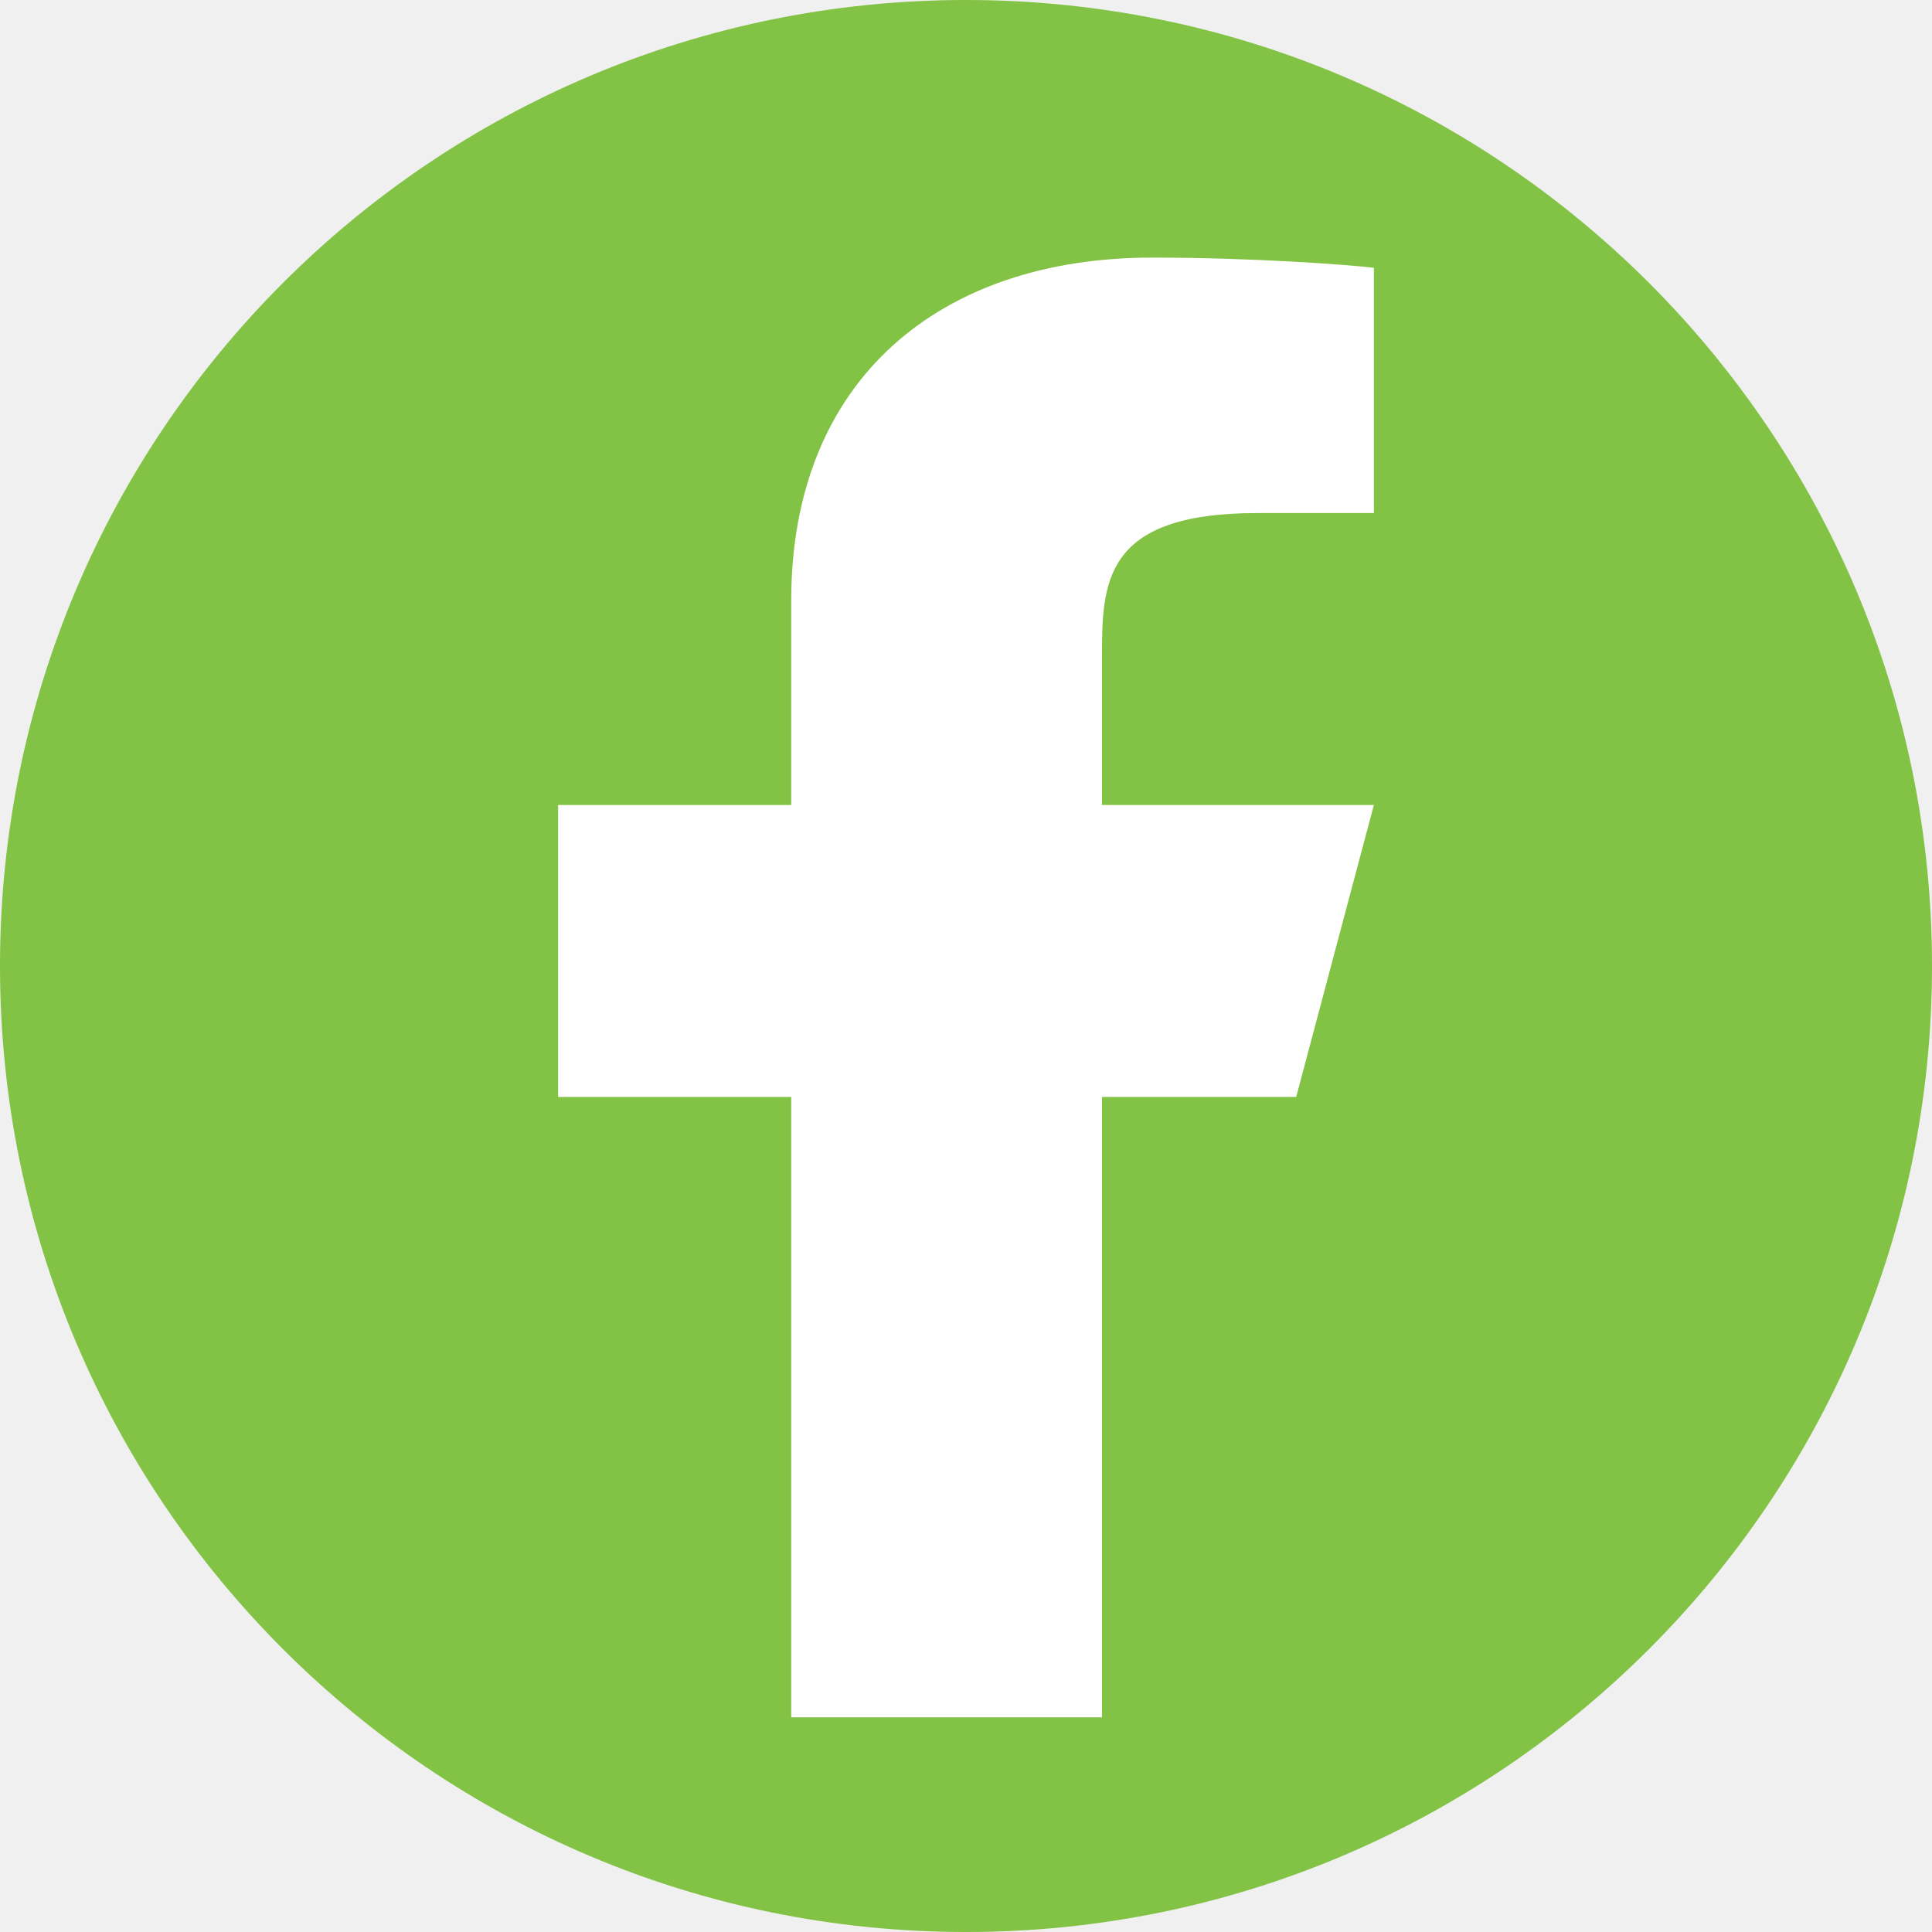
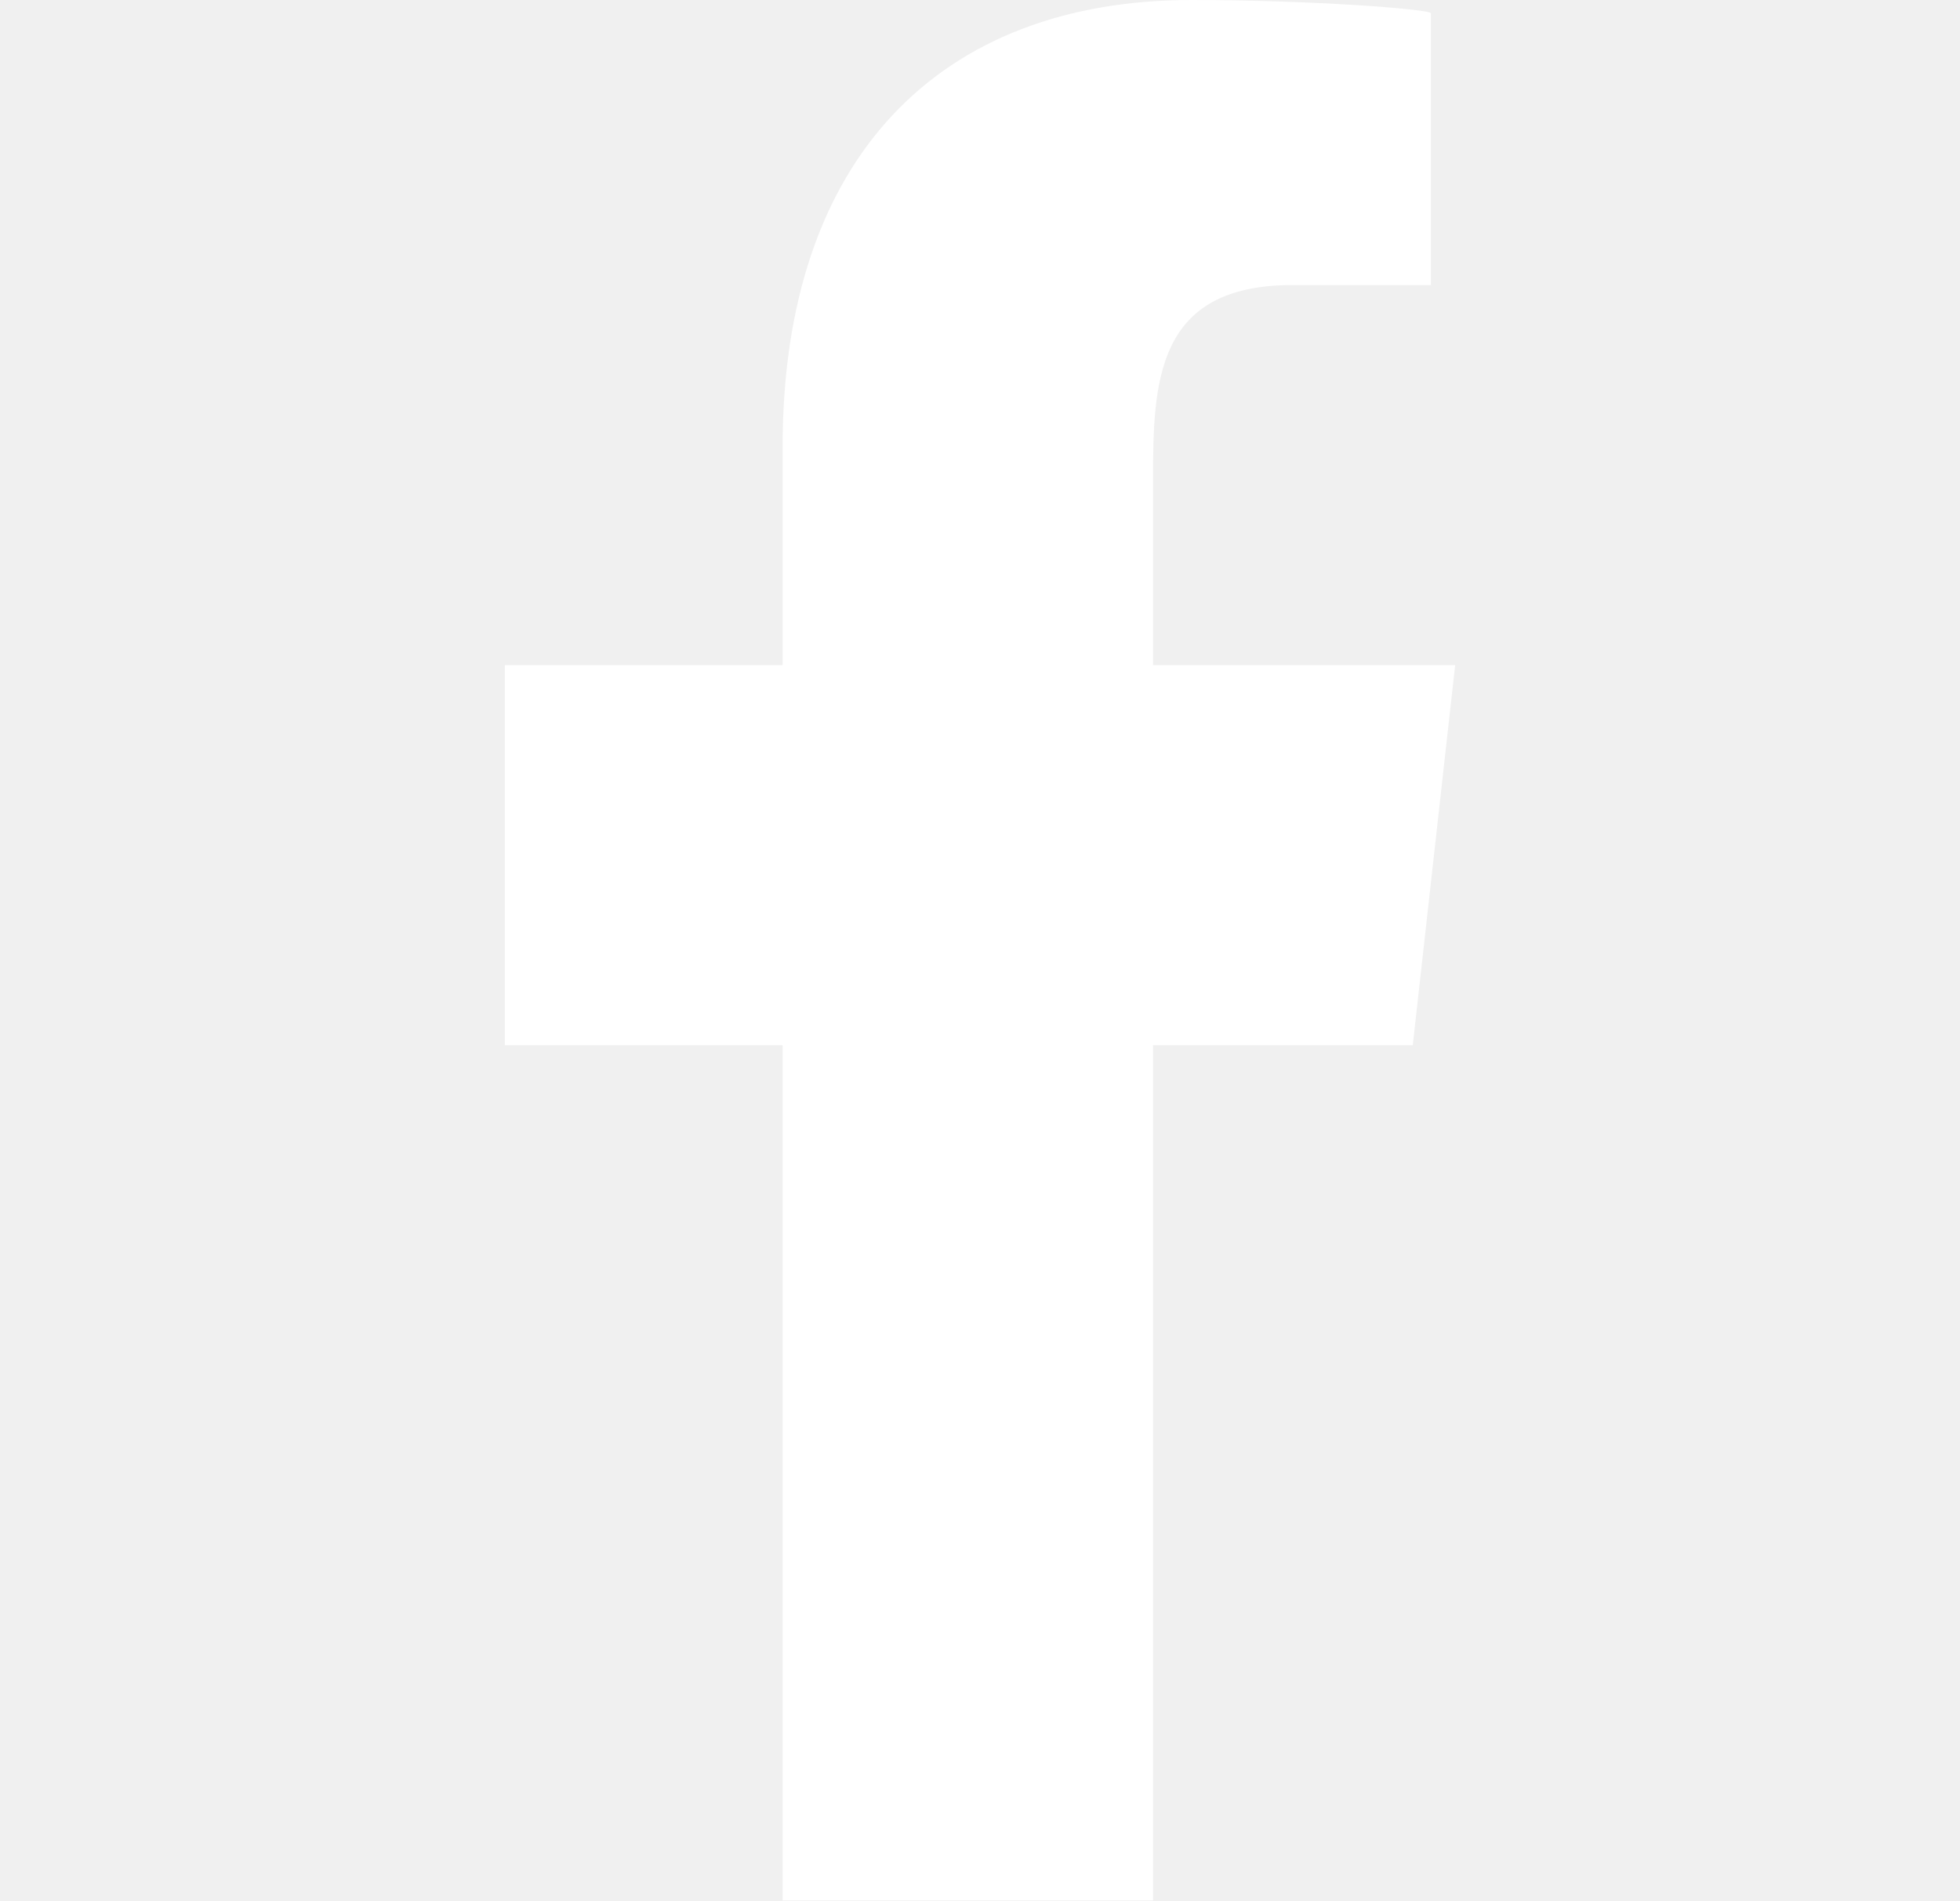
- <svg xmlns="http://www.w3.org/2000/svg" width="45" height="45" viewBox="0 0 45 45" fill="none">
-   <g id="fb">
-     <rect width="45" height="45" rx="22.5" fill="#82C244" />
-     <path id="Vector" d="M25.667 25.55H30.191L32 18.75H25.667V15.35C25.667 13.599 25.667 11.95 29.286 11.95H32V6.238C31.41 6.165 29.183 6 26.83 6C21.917 6 18.429 8.817 18.429 13.99V18.75H13V25.55H18.429V40H25.667V25.55Z" fill="white" />
+ <svg xmlns="http://www.w3.org/2000/svg" width="33" height="32" viewBox="-5 0 20 20">
+   <g id="Page-1" stroke="none" stroke-width="1" fill="none" fill-rule="evenodd">
+     <g id="icons" transform="translate(-385, -7399)" fill="white">
+       <g id="Dribbble-Light-Preview" transform="translate(56, 160)">
+         <path d="M335.821,7259 L335.821,7250 L338.554,7250 L339,7246 L335.821,7246 L335.821,7244.052 C335.821,7243.022 335.848,7242 337.287,7242 L338.745,7242 L338.745,7239.14 C338.745,7239.097 337.492,7239 336.226,7239 C333.58,7239 331.923,7240.657 331.923,7243.7 L331.923,7246 L329,7246 L329,7250 L331.923,7250 L331.923,7259 L335.821,7259 Z" id="facebook-[#176]" />
+       </g>
+     </g>
  </g>
</svg>
